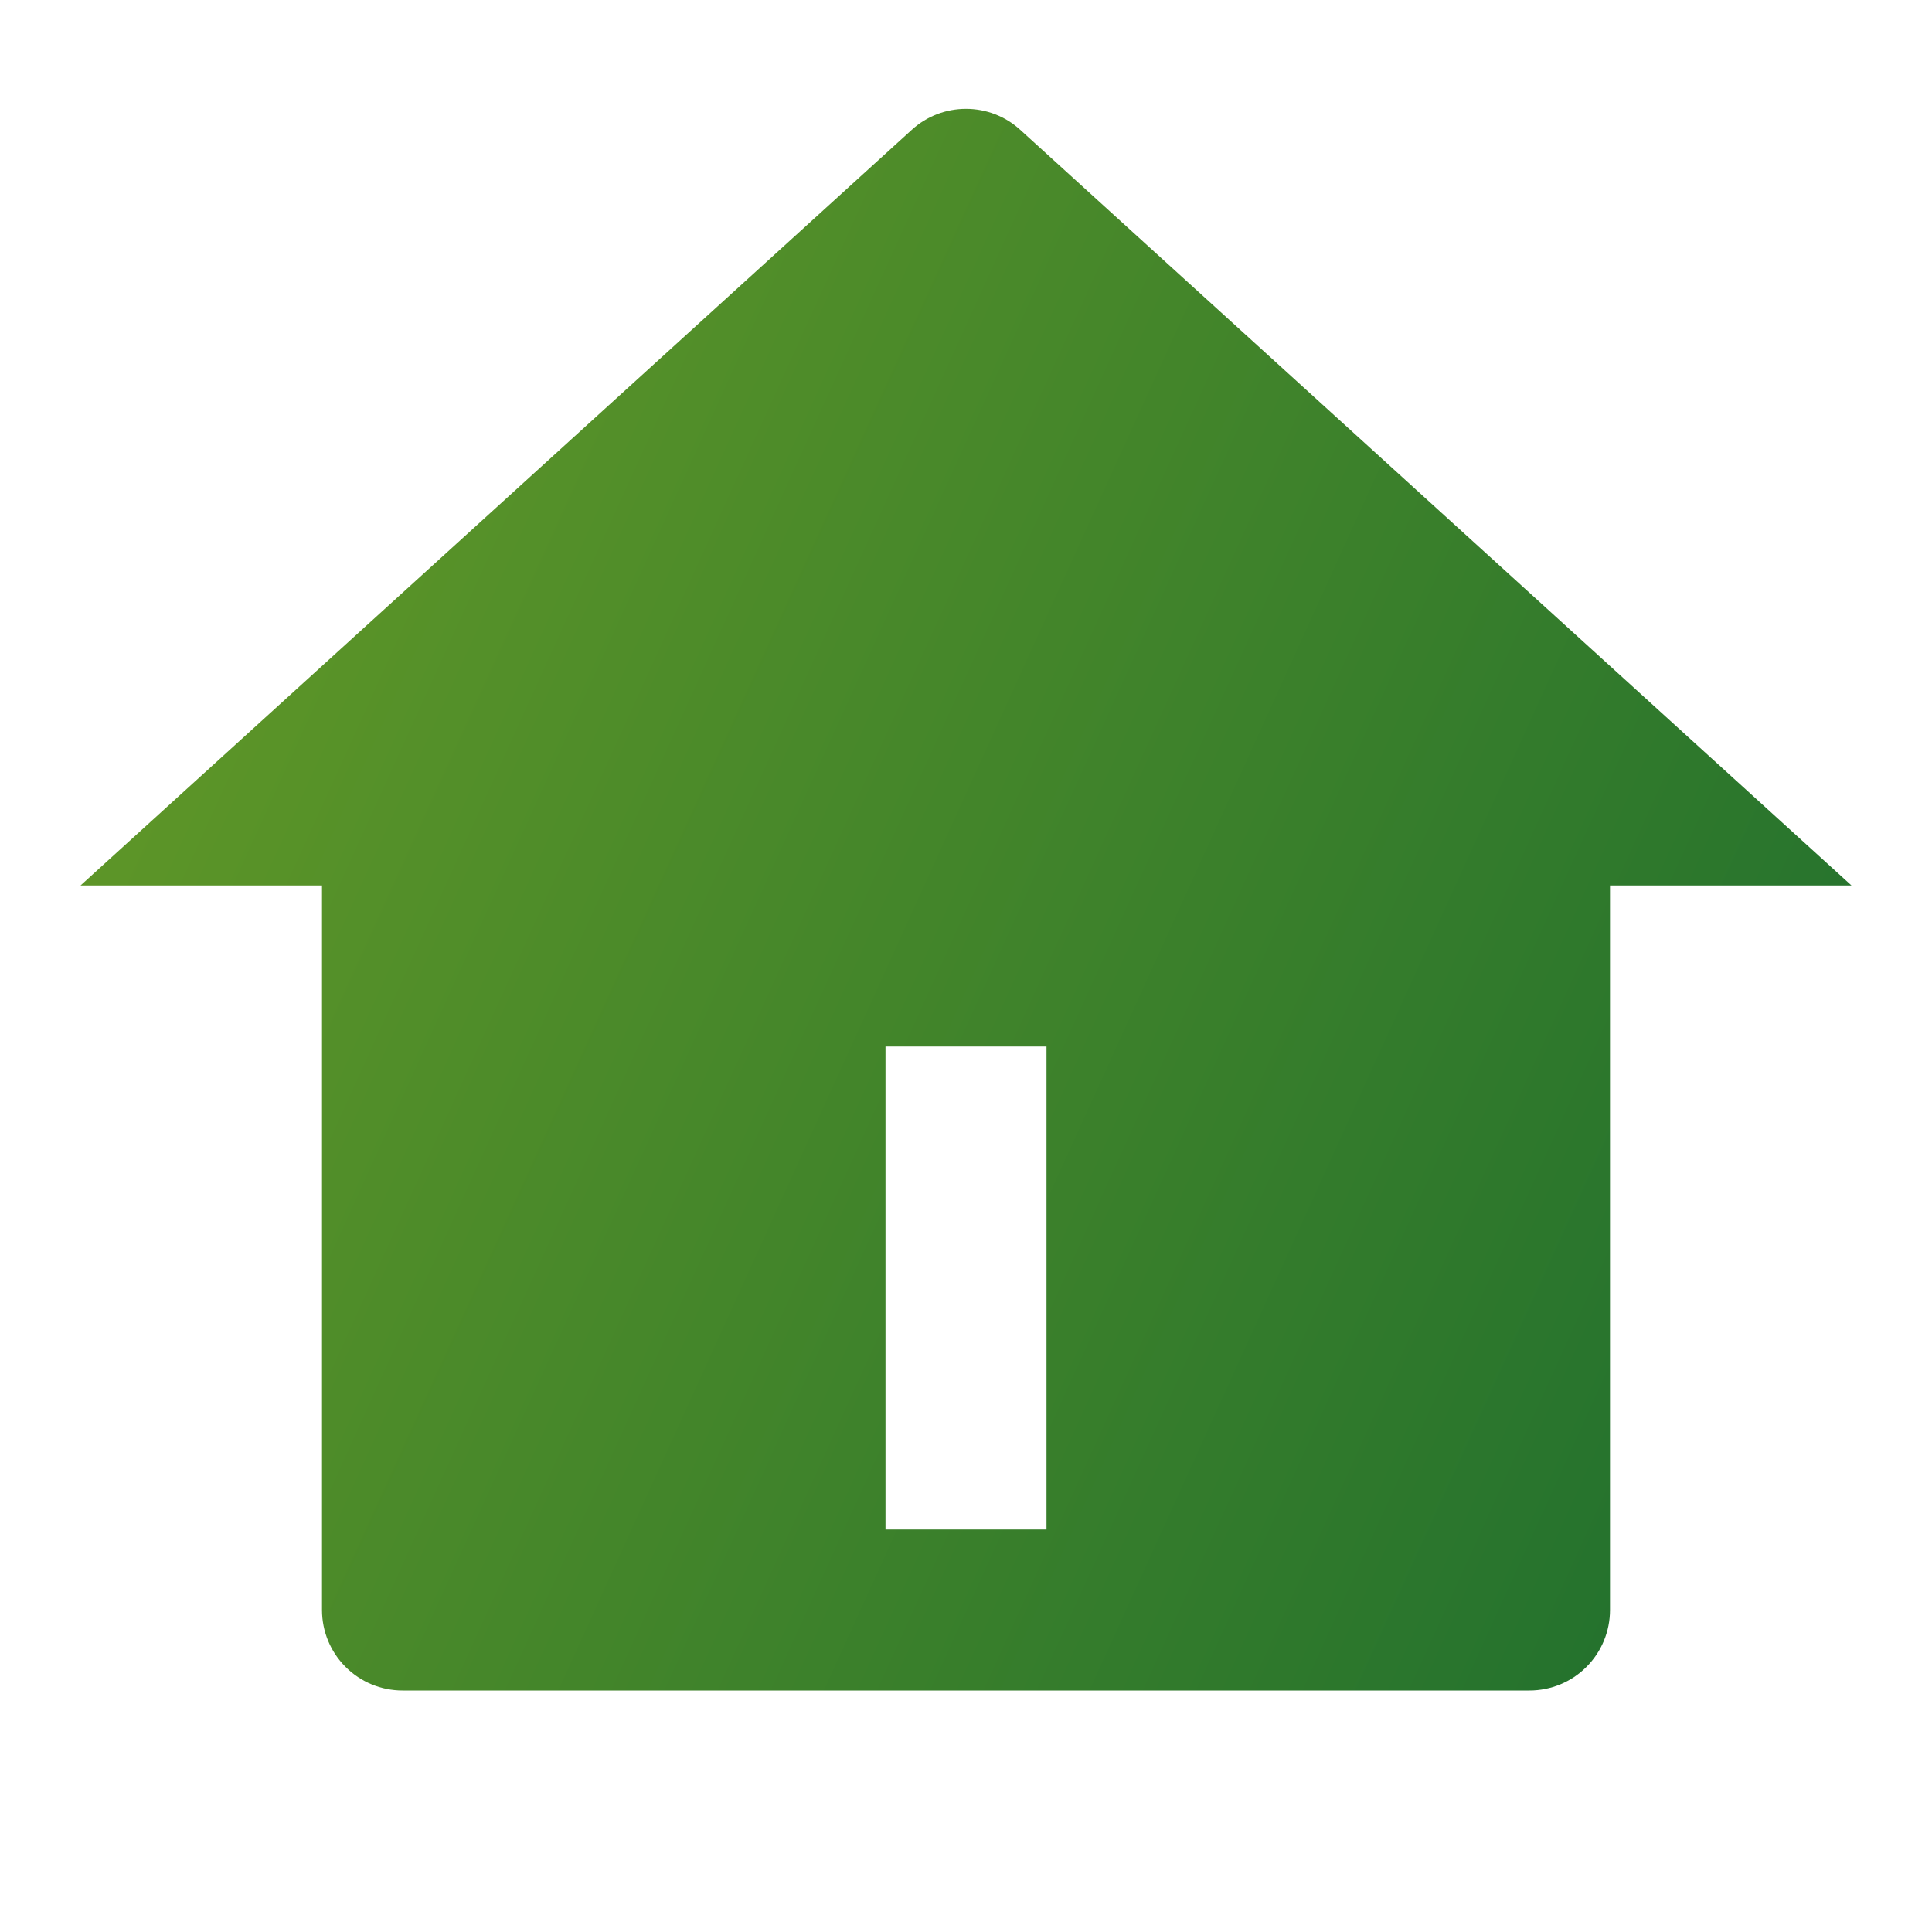
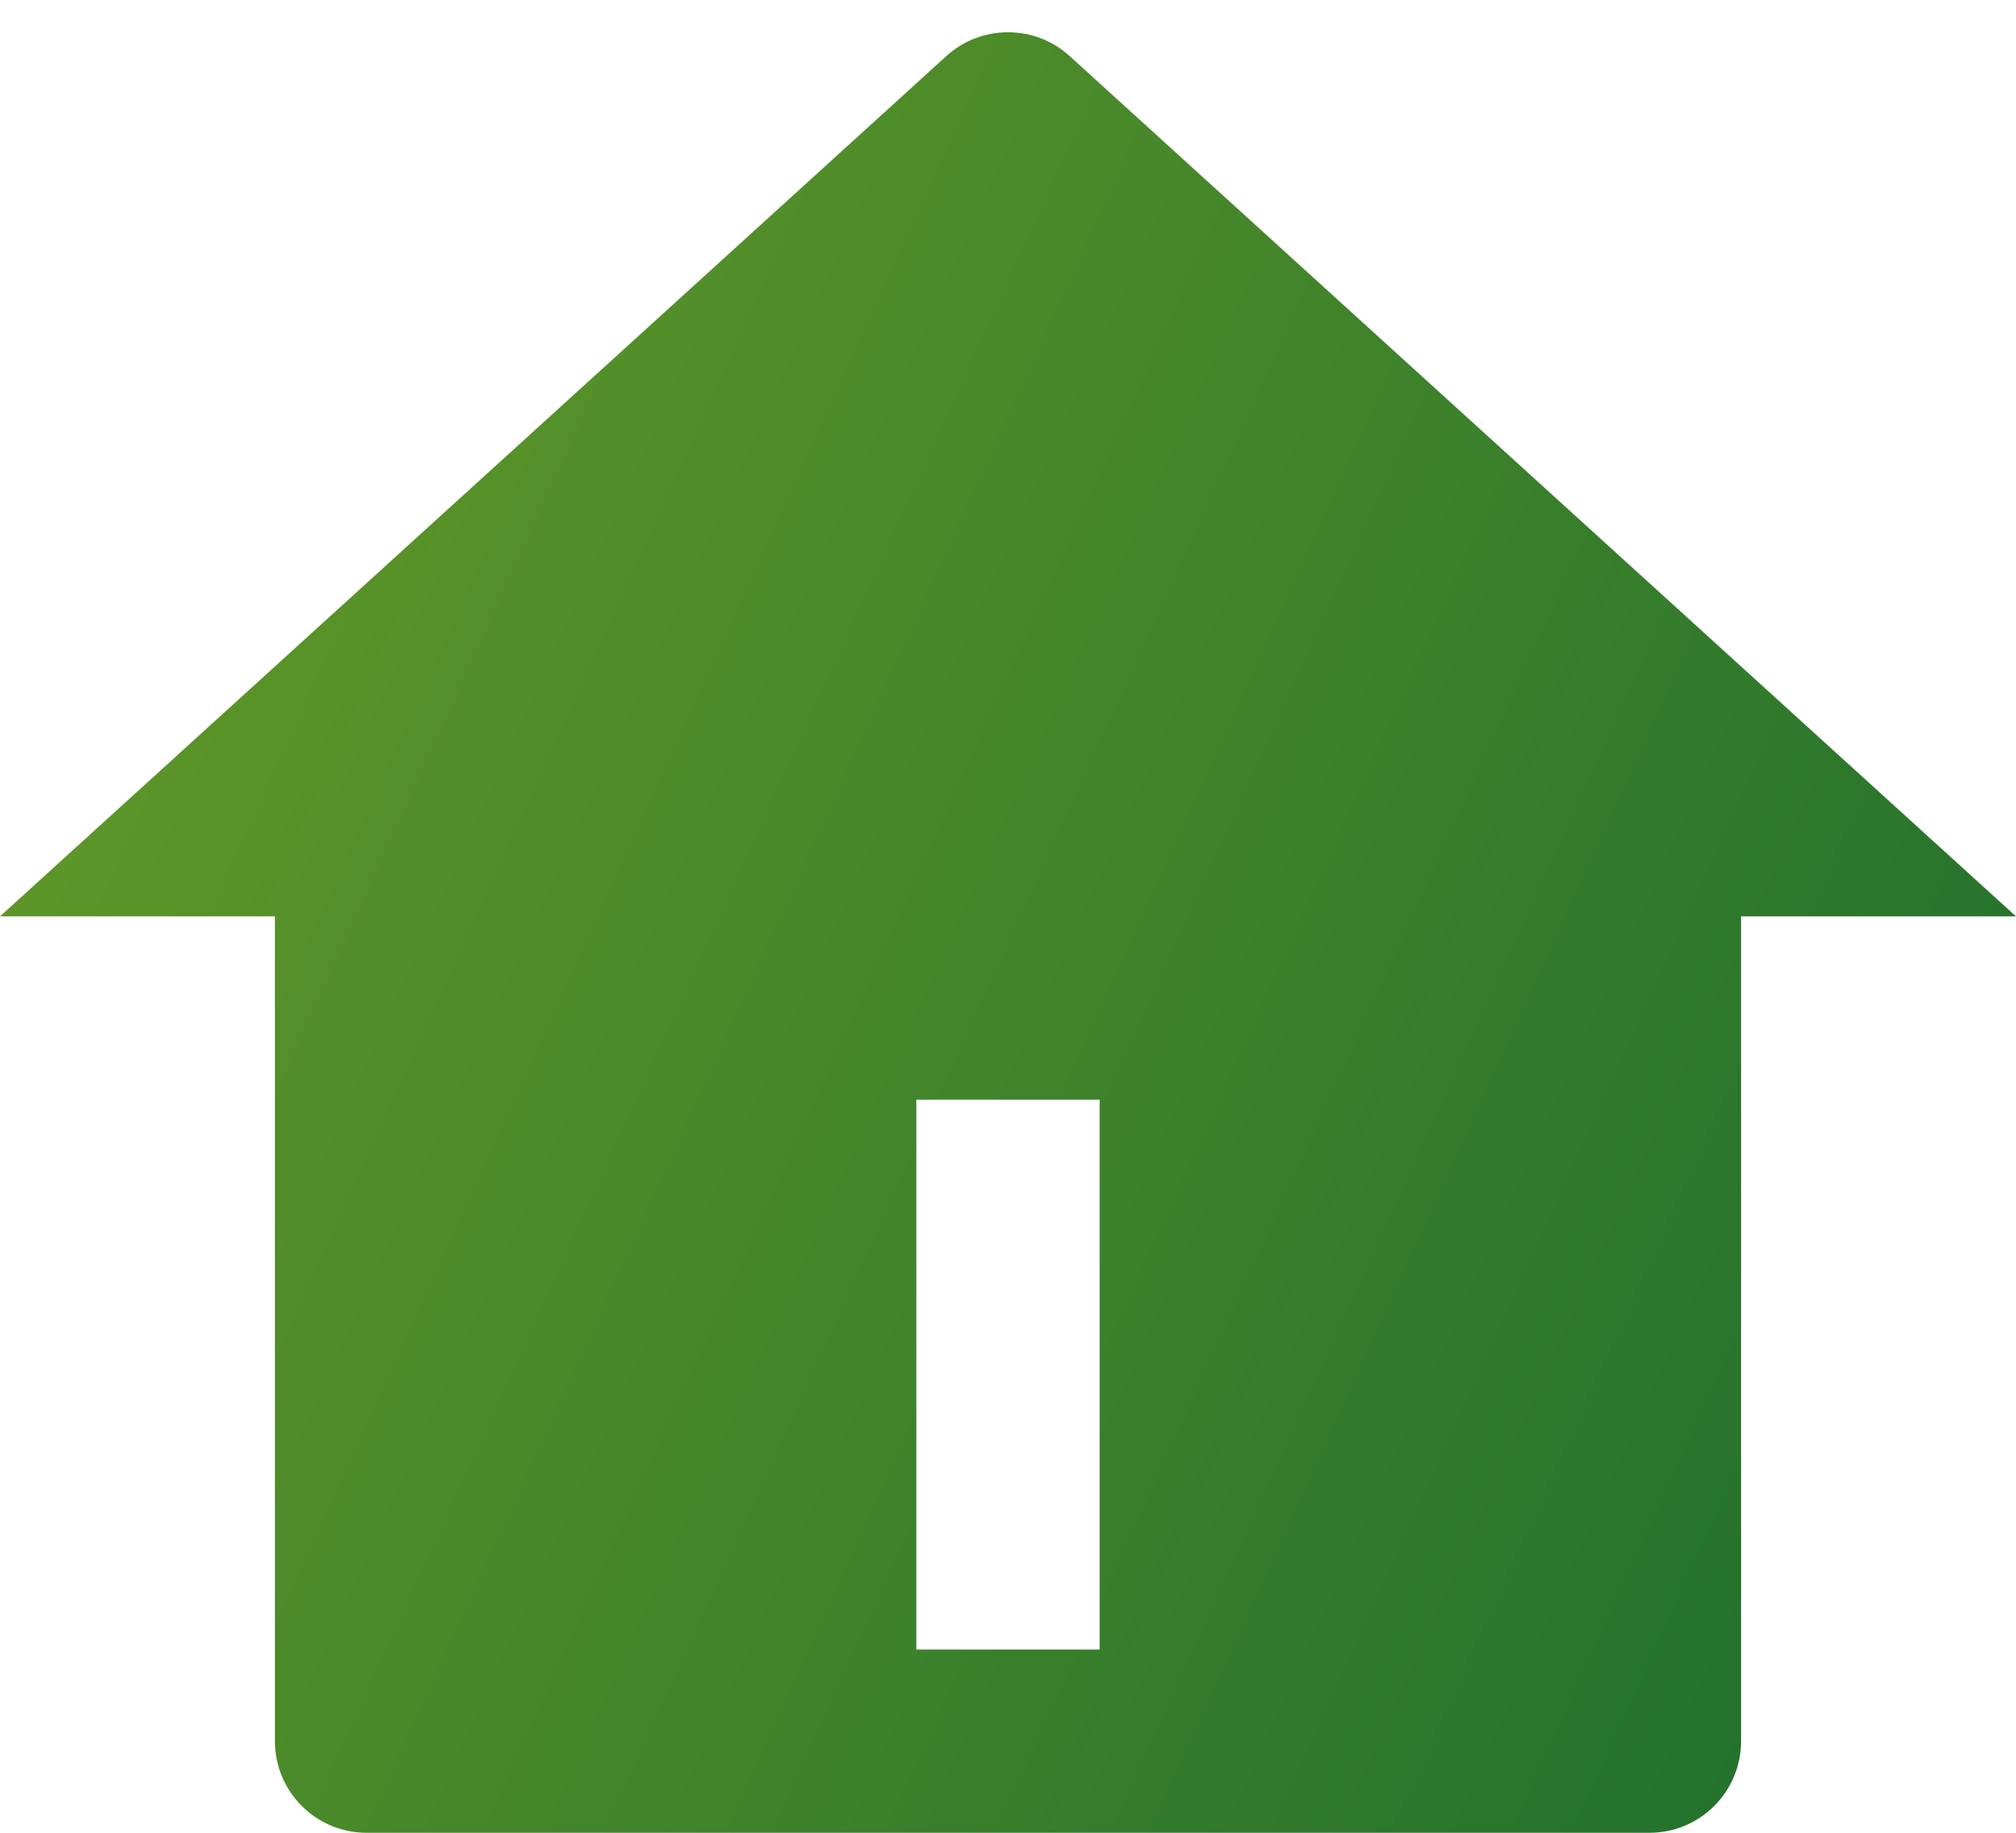
- <svg xmlns="http://www.w3.org/2000/svg" width="24" height="24" viewBox="0 0 24 24" fill="none">
-   <path d="M20 20C20 20.265 19.895 20.52 19.707 20.707C19.52 20.895 19.265 21 19 21H5C4.735 21 4.48 20.895 4.293 20.707C4.105 20.52 4 20.265 4 20V11H1L11.327 1.612C11.511 1.444 11.751 1.352 12 1.352C12.249 1.352 12.489 1.444 12.673 1.612L23 11H20V20ZM11 13V19H13V13H11Z" fill="url(#paint0_linear_4029_781)" />
+ <svg xmlns="http://www.w3.org/2000/svg" width="22" height="20" viewBox="0 0 22 20" fill="none">
+   <path d="M19 19C19 19.265 18.895 19.52 18.707 19.707C18.52 19.895 18.265 20 18 20H4C3.735 20 3.48 19.895 3.293 19.707C3.105 19.52 3 19.265 3 19V10H0L10.327 0.612C10.511 0.444 10.751 0.352 11 0.352C11.249 0.352 11.489 0.444 11.673 0.612L22 10H19V19ZM10 12V18H12V12H10Z" fill="url(#paint0_linear_4131_1162)" />
  <defs>
-     <linearGradient id="paint0_linear_4029_781" x1="1.667" y1="1.352" x2="30.669" y2="14.537" gradientUnits="userSpaceOnUse">
+     <linearGradient id="paint0_linear_4131_1162" x1="0.667" y1="0.352" x2="29.669" y2="13.537" gradientUnits="userSpaceOnUse">
      <stop stop-color="#669B27" />
      <stop offset="1" stop-color="#11662F" />
    </linearGradient>
  </defs>
</svg>
